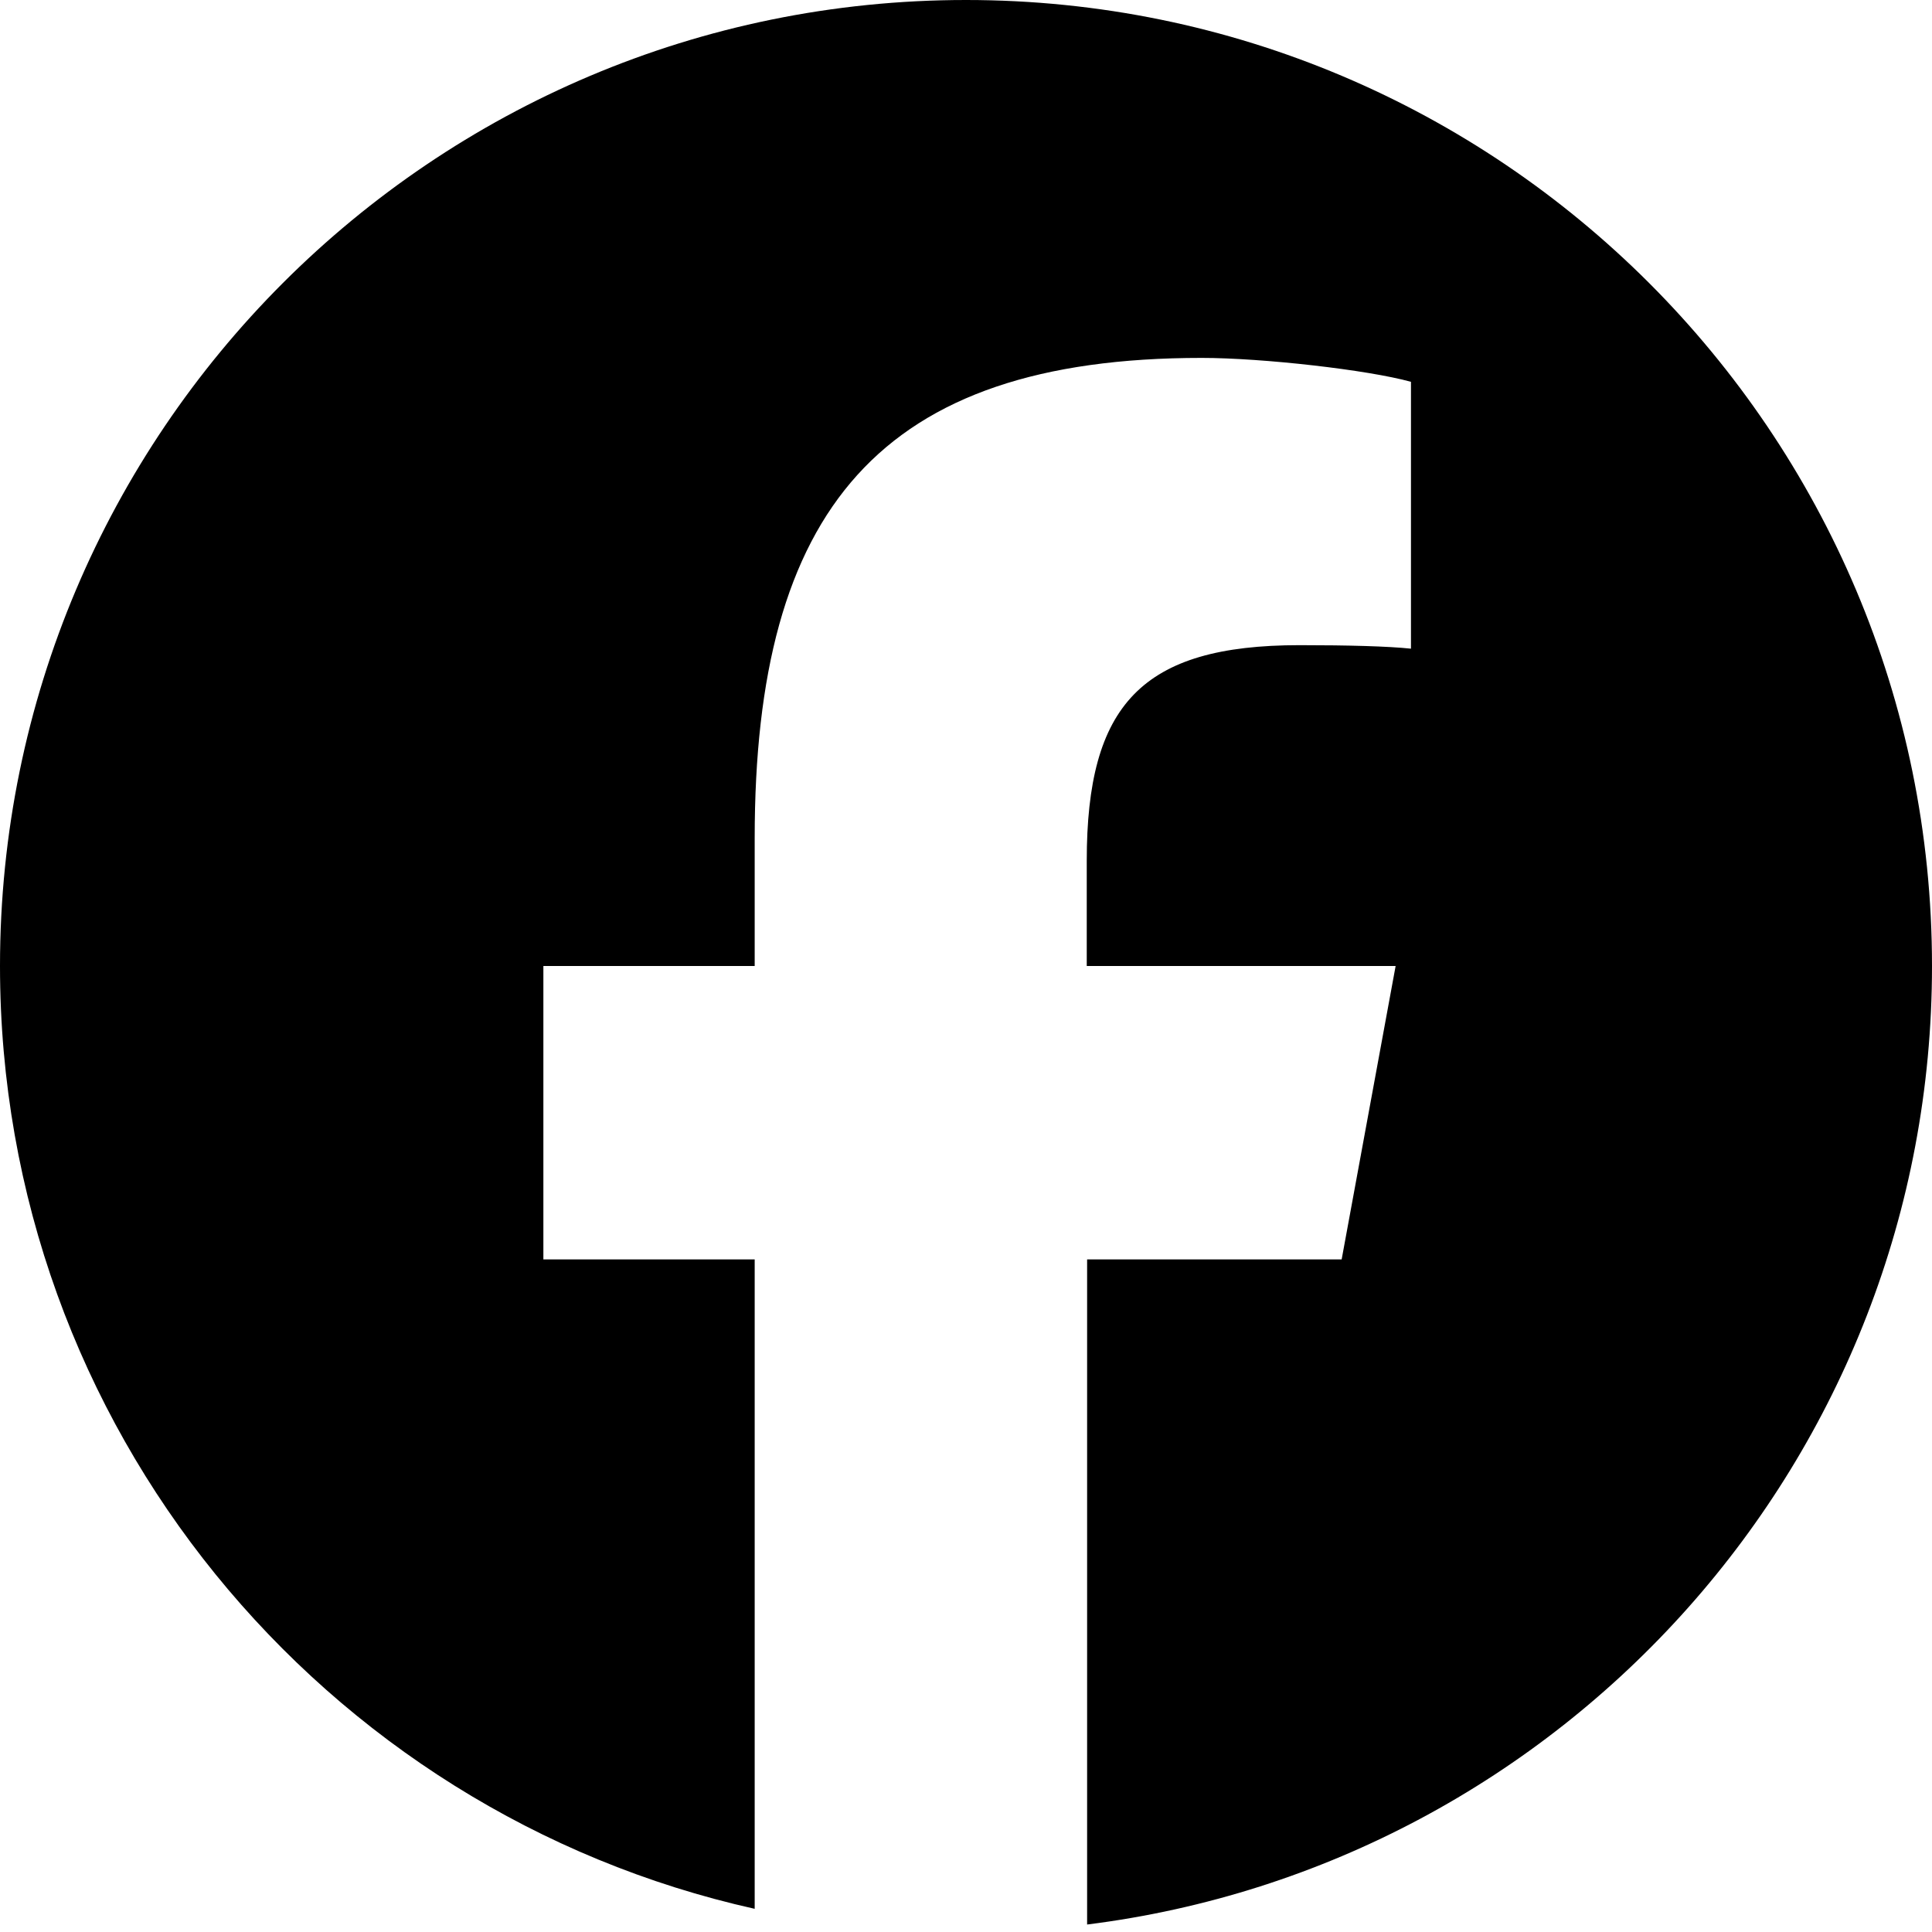
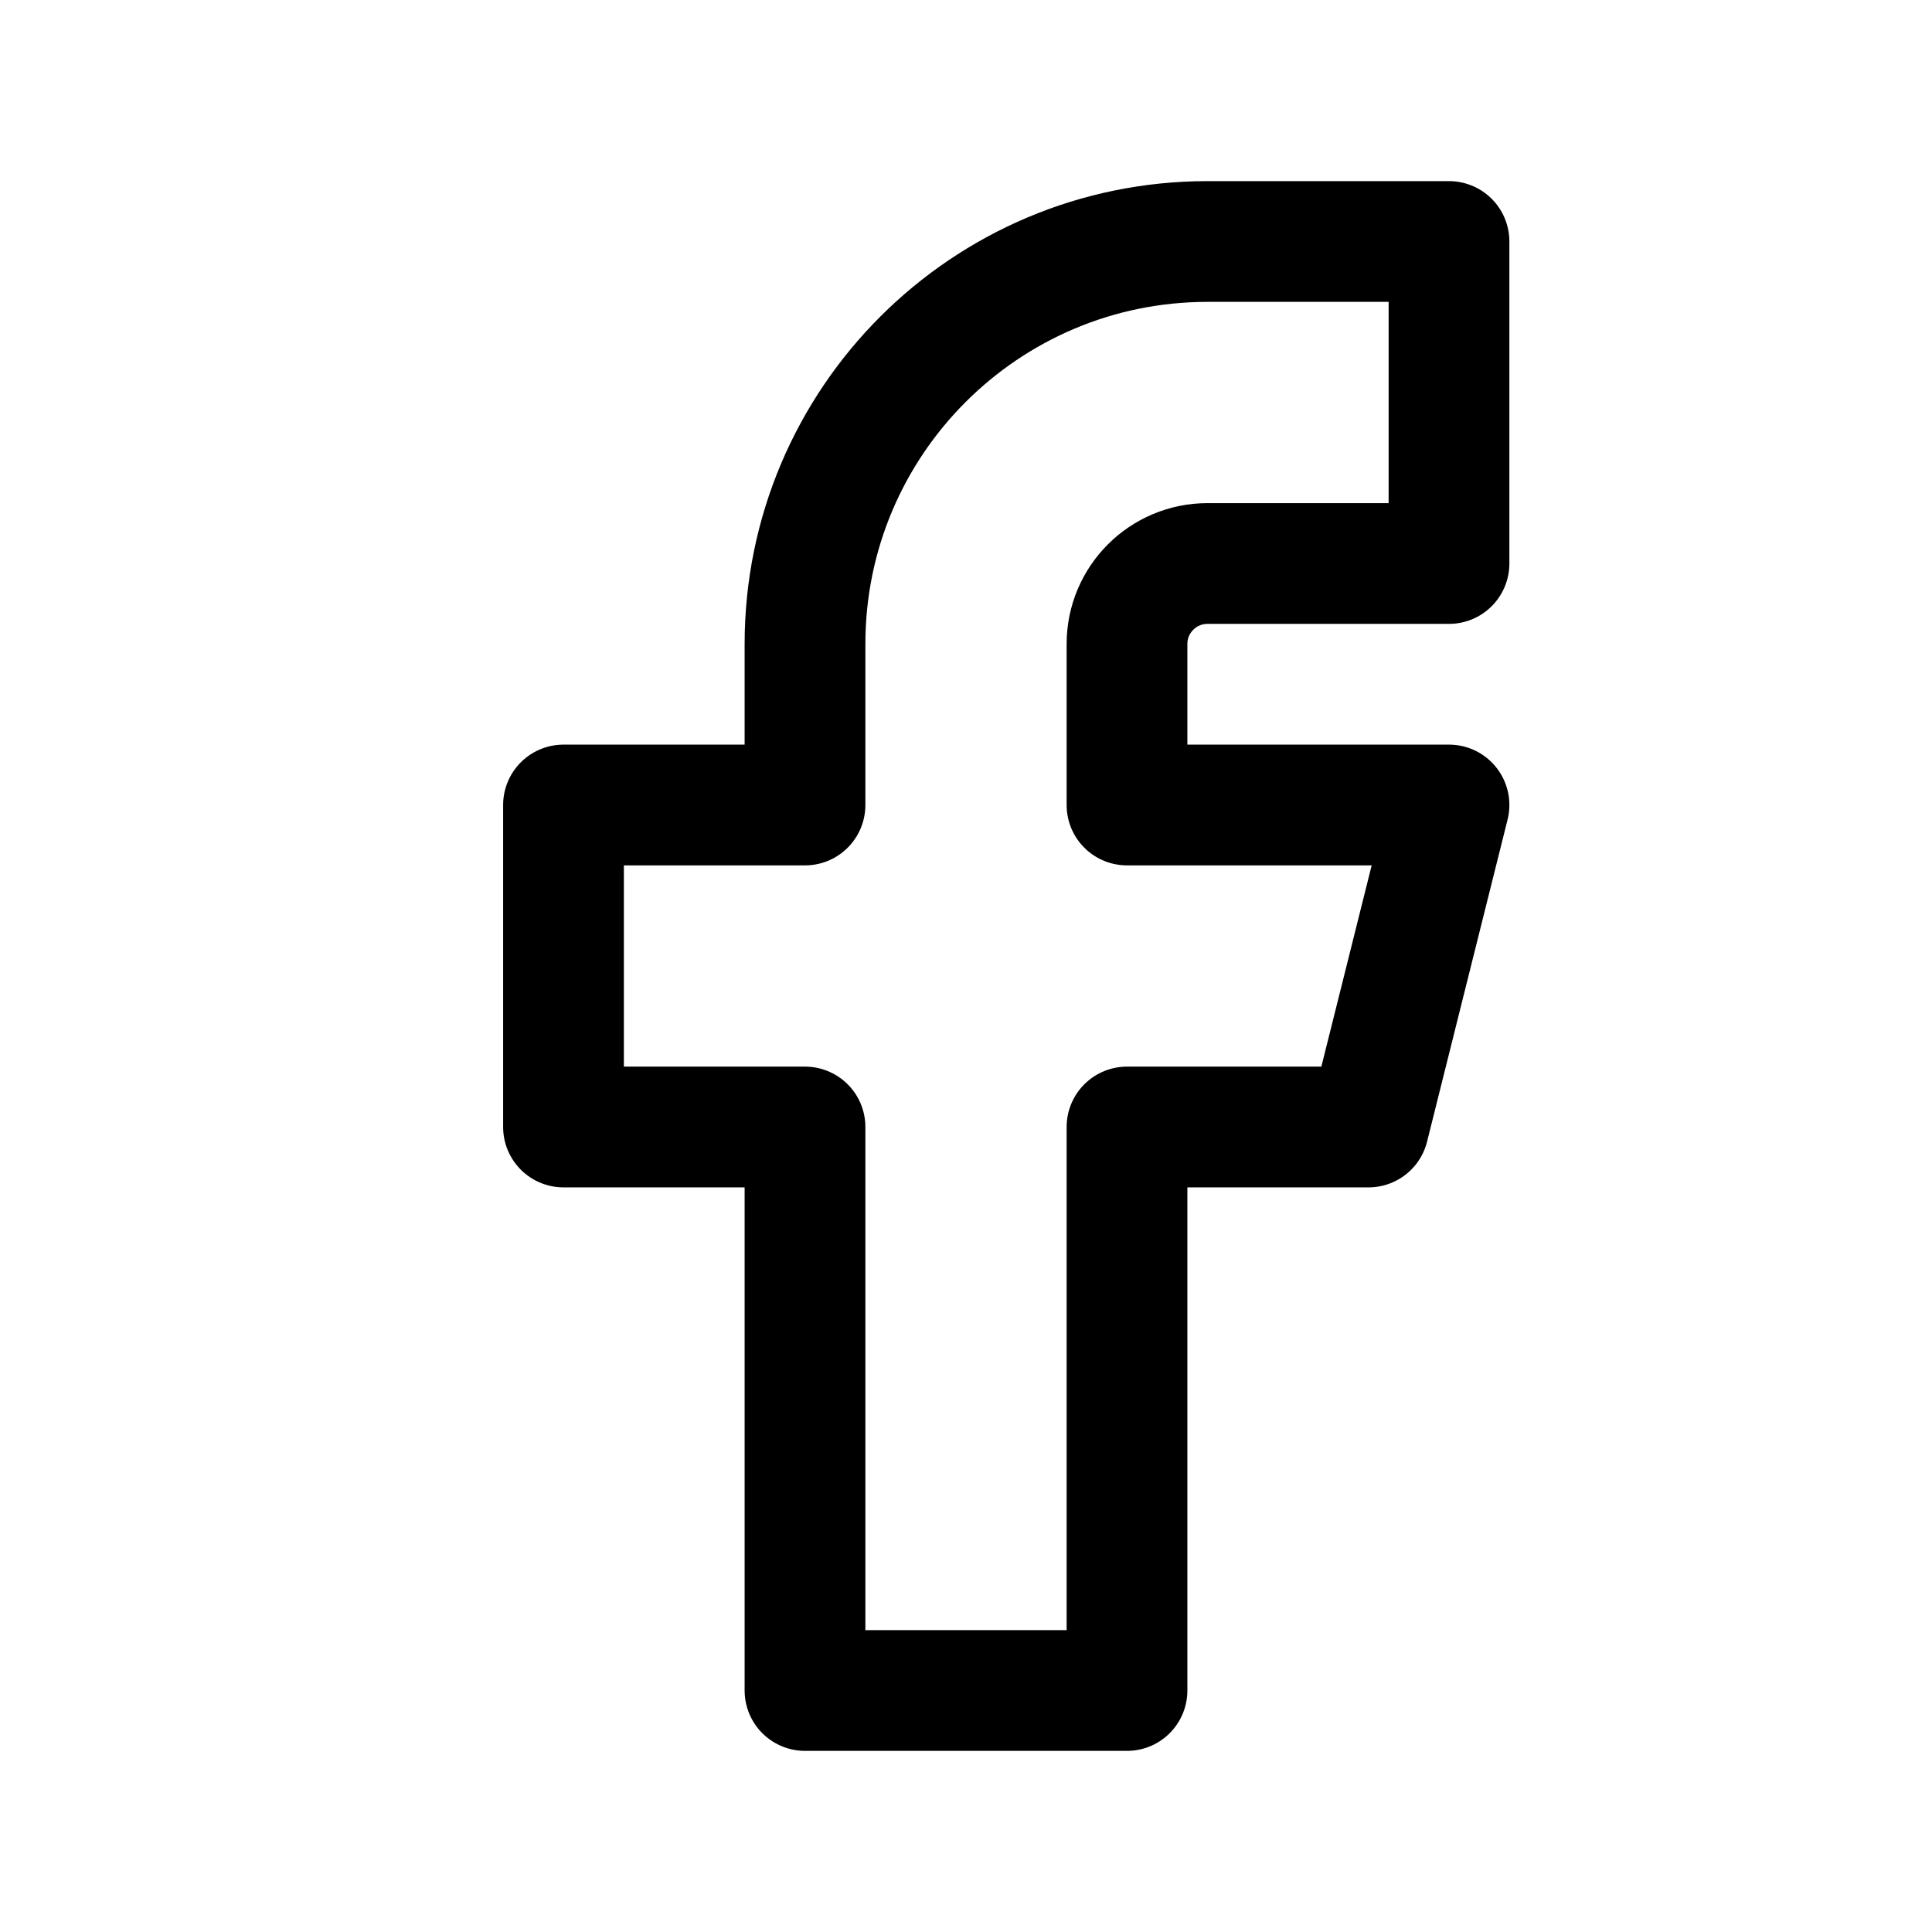
- <svg data-testid="geist-icon" height="16" stroke-linejoin="round" viewBox="0 0 16 16" width="16" style="color: currentcolor;">
-   <path fill-rule="evenodd" clip-rule="evenodd" d="M9.003 15.938C12.948 15.444 16 12.079 16 8C16 3.582 12.418 0 8 0C3.582 0 0 3.582 0 8C0 11.817 2.673 15.01 6.25 15.808V10.43H4.5V8H6.25V6.94C6.25 4.222 7.285 2.964 9.951 2.964C10.456 2.964 11.328 3.063 11.685 3.162V5.372C11.497 5.352 11.168 5.343 10.762 5.343C9.453 5.343 9 5.838 9 7.128V8H11.558L11.111 10.43H9.003V15.938Z" fill="currentColor" />
+ <svg xmlns="http://www.w3.org/2000/svg" class="icon icon-tabler icon-tabler-brand-facebook" width="25" height="25" viewBox="0 0 24 24" stroke-width="1.5" stroke="#000000" fill="none" stroke-linecap="round" stroke-linejoin="round">
+   <path stroke="none" d="M0 0h24v24H0z" fill="none" />
+   <path d="M7 10v4h3v7h4v-7h3l1 -4h-4v-2a1 1 0 0 1 1 -1h3v-4h-3a5 5 0 0 0 -5 5v2h-3" />
</svg>
